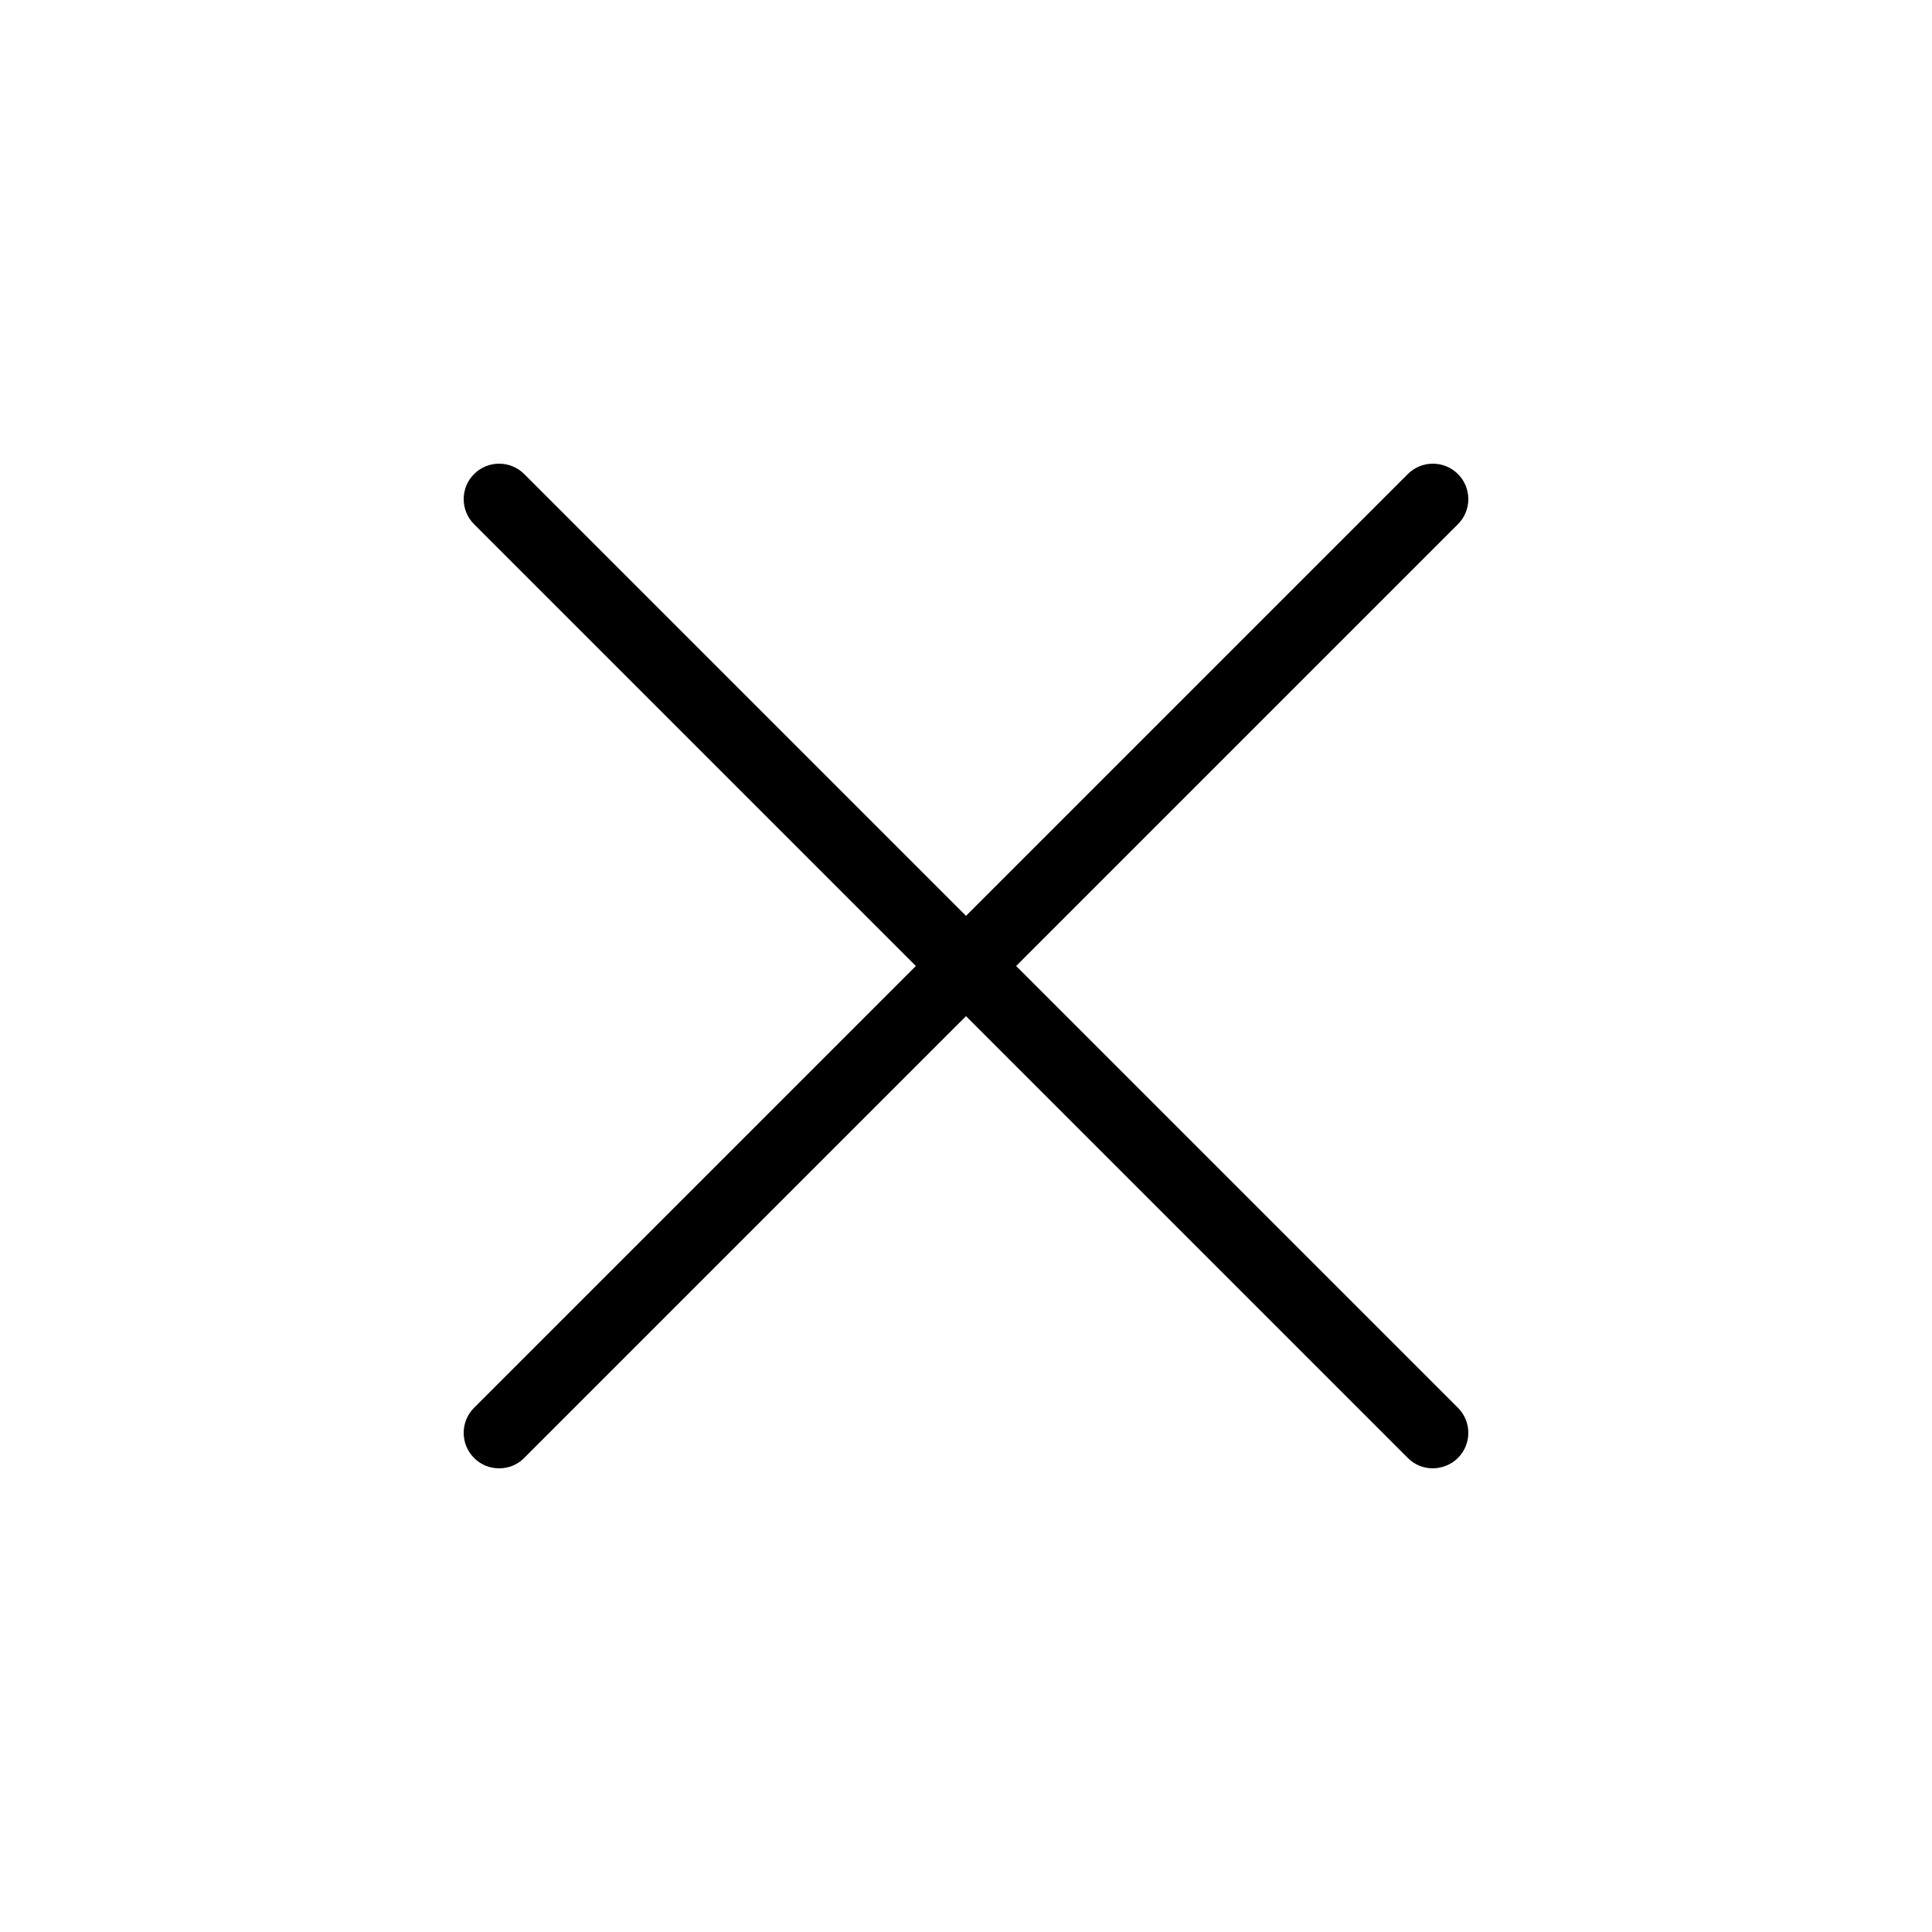
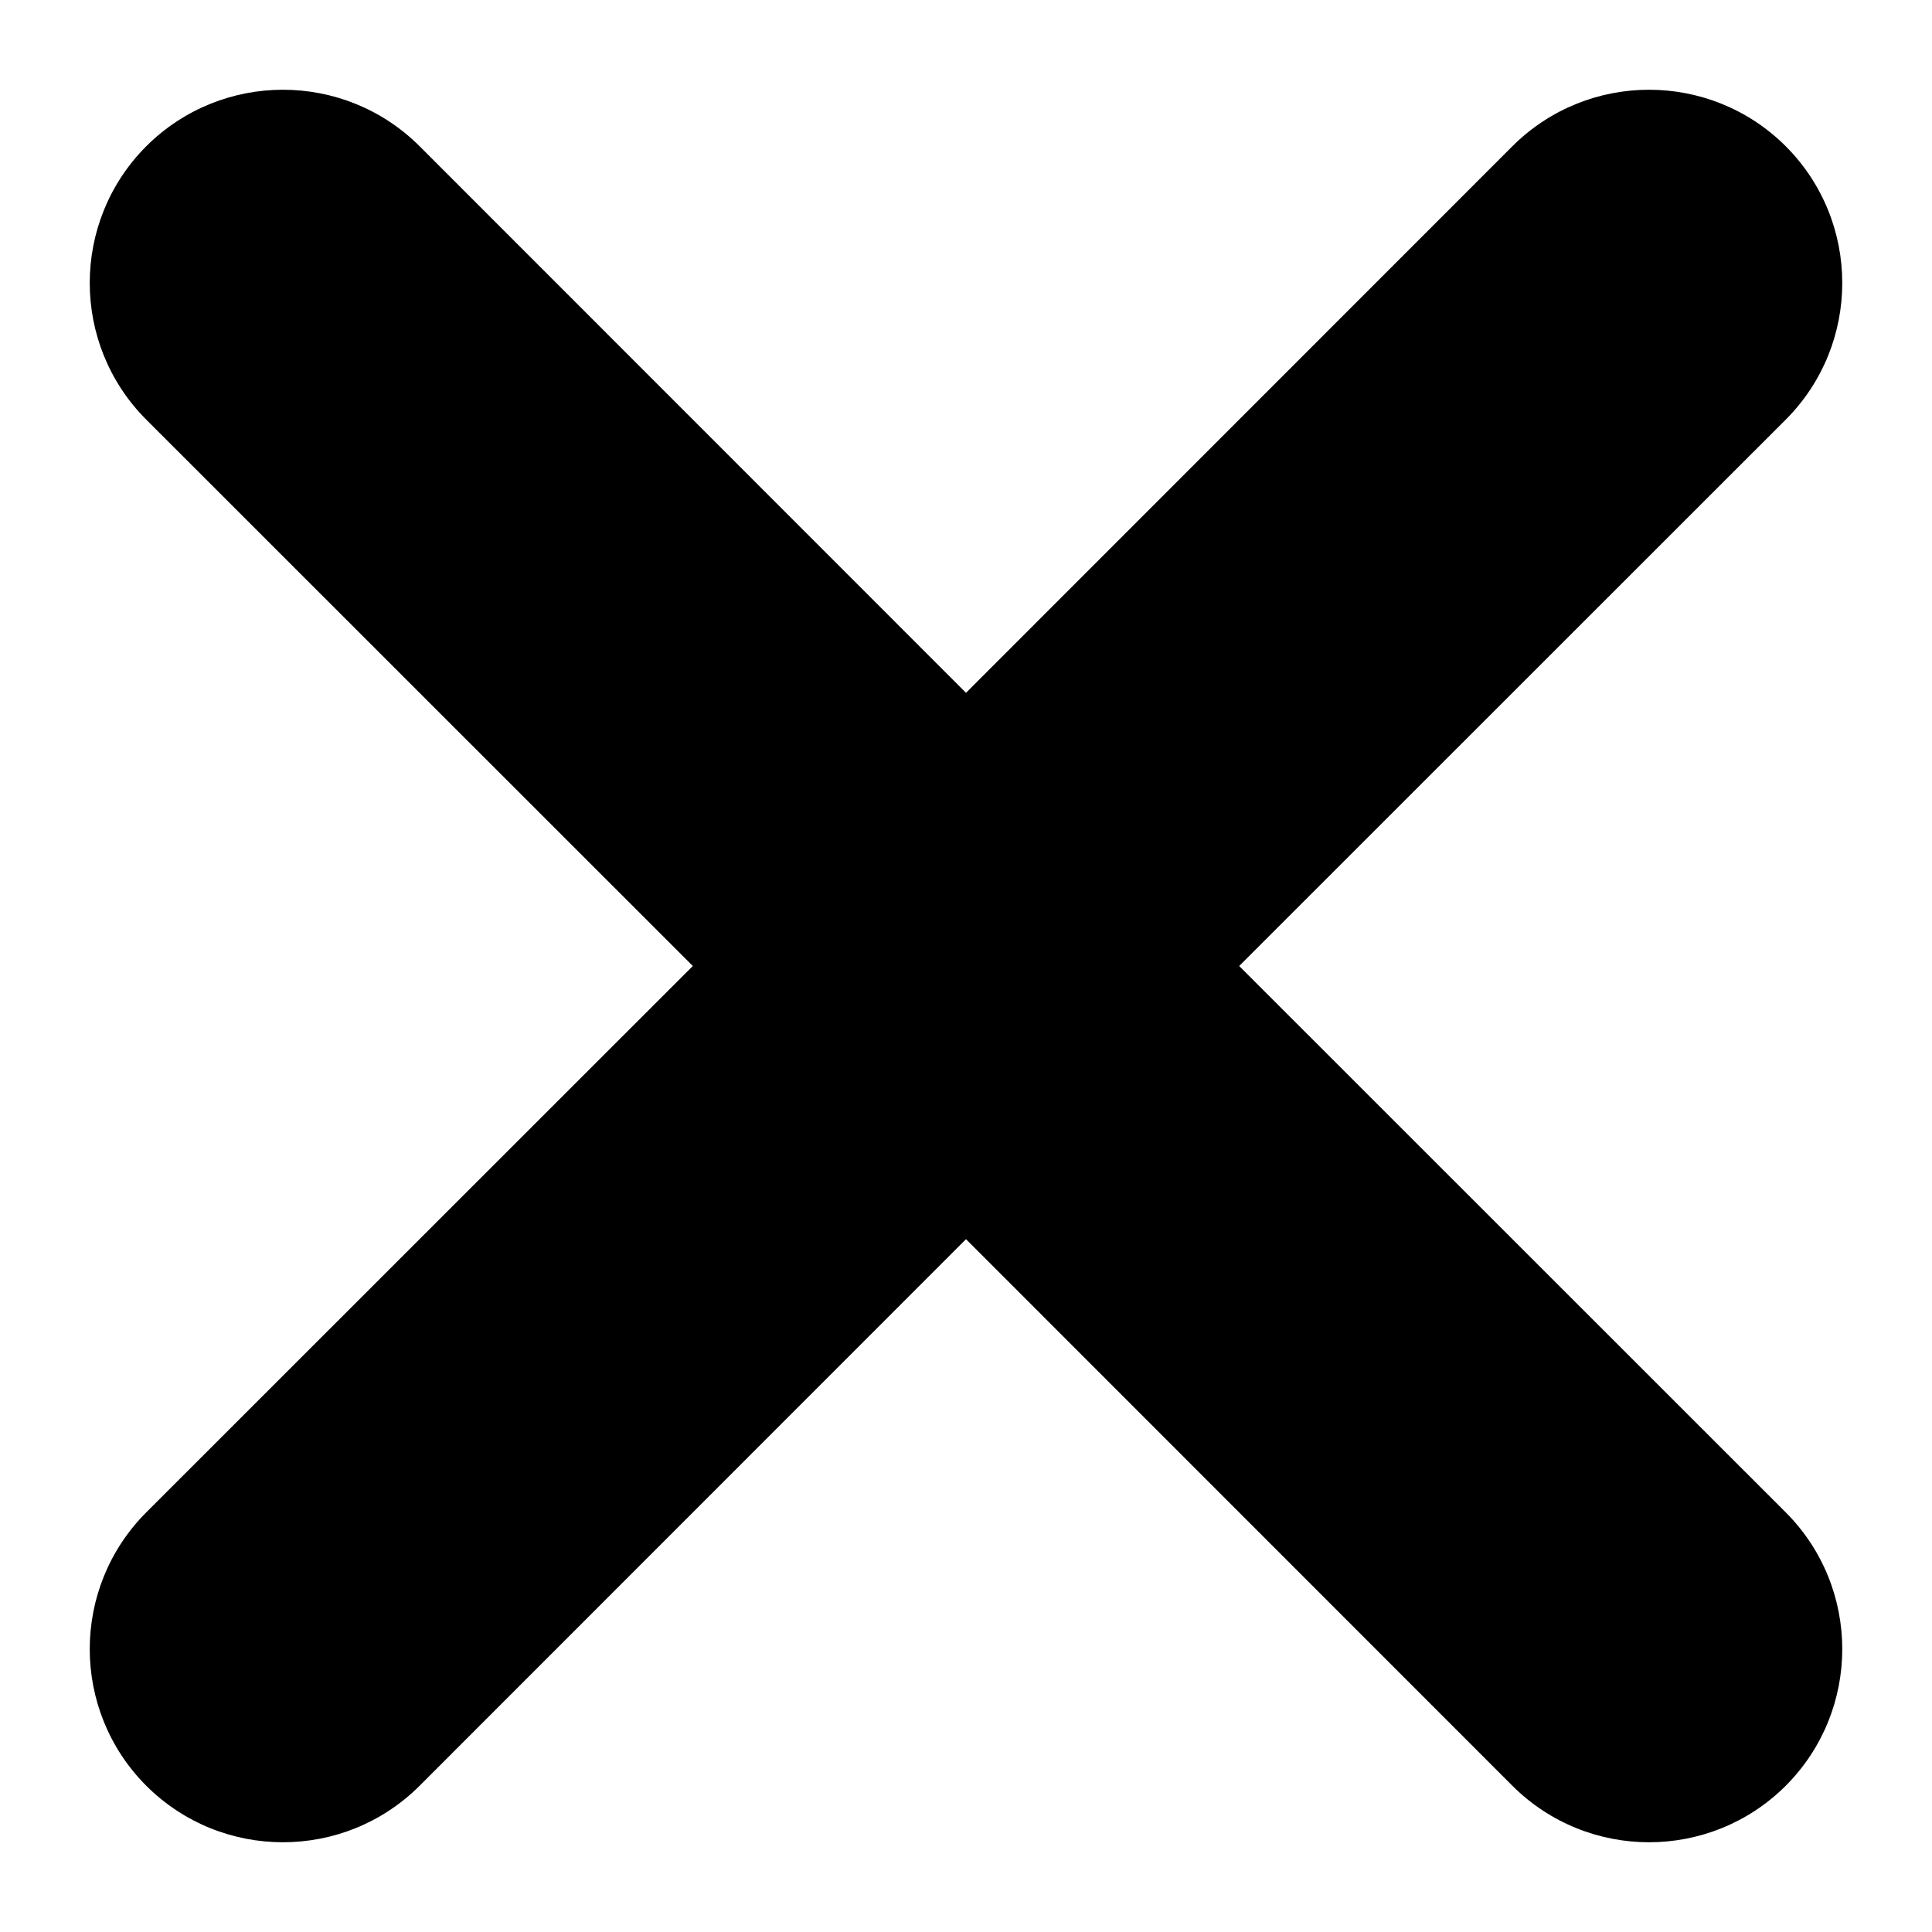
- <svg xmlns="http://www.w3.org/2000/svg" width="100px" height="100px" viewBox="0 0 100 100" version="1.1">
-   <path d="M24.537,75.463 C24.895,75.821 25.343,76 25.835,76 C26.327,76 26.775,75.821 27.133,75.463 L50,52.596 L72.867,75.463 C73.225,75.821 73.673,76 74.165,76 C74.613,76 75.105,75.821 75.463,75.463 C76.179,74.747 76.179,73.583 75.463,72.867 L52.596,50 L75.463,27.133 C76.179,26.417 76.179,25.253 75.463,24.537 C74.747,23.821 73.583,23.821 72.867,24.537 L50,47.404 L27.133,24.537 C26.417,23.821 25.253,23.821 24.537,24.537 C23.821,25.253 23.821,26.417 24.537,27.133 L47.404,50 L24.537,72.867 C23.821,73.583 23.821,74.747 24.537,75.463 L24.537,75.463 Z" />
+ <svg xmlns="http://www.w3.org/2000/svg" width="10px" height="10px" viewBox="0 0 10 10" version="1.1">
+   <path d="M6.414,5 L9.243,7.828 C9.633,8.219 9.633,8.852 9.243,9.243 C8.852,9.633 8.219,9.633 7.828,9.243 L5,6.414 L2.172,9.243 C1.781,9.633 1.148,9.633 0.757,9.243 C0.367,8.852 0.367,8.219 0.757,7.828 L3.586,5 L0.757,2.172 C0.367,1.781 0.367,1.148 0.757,0.757 C1.148,0.367 1.781,0.367 2.172,0.757 L5,3.586 L7.828,0.757 C8.219,0.367 8.852,0.367 9.243,0.757 C9.633,1.148 9.633,1.781 9.243,2.172 L6.414,5 Z" id="path-1" />
</svg>
